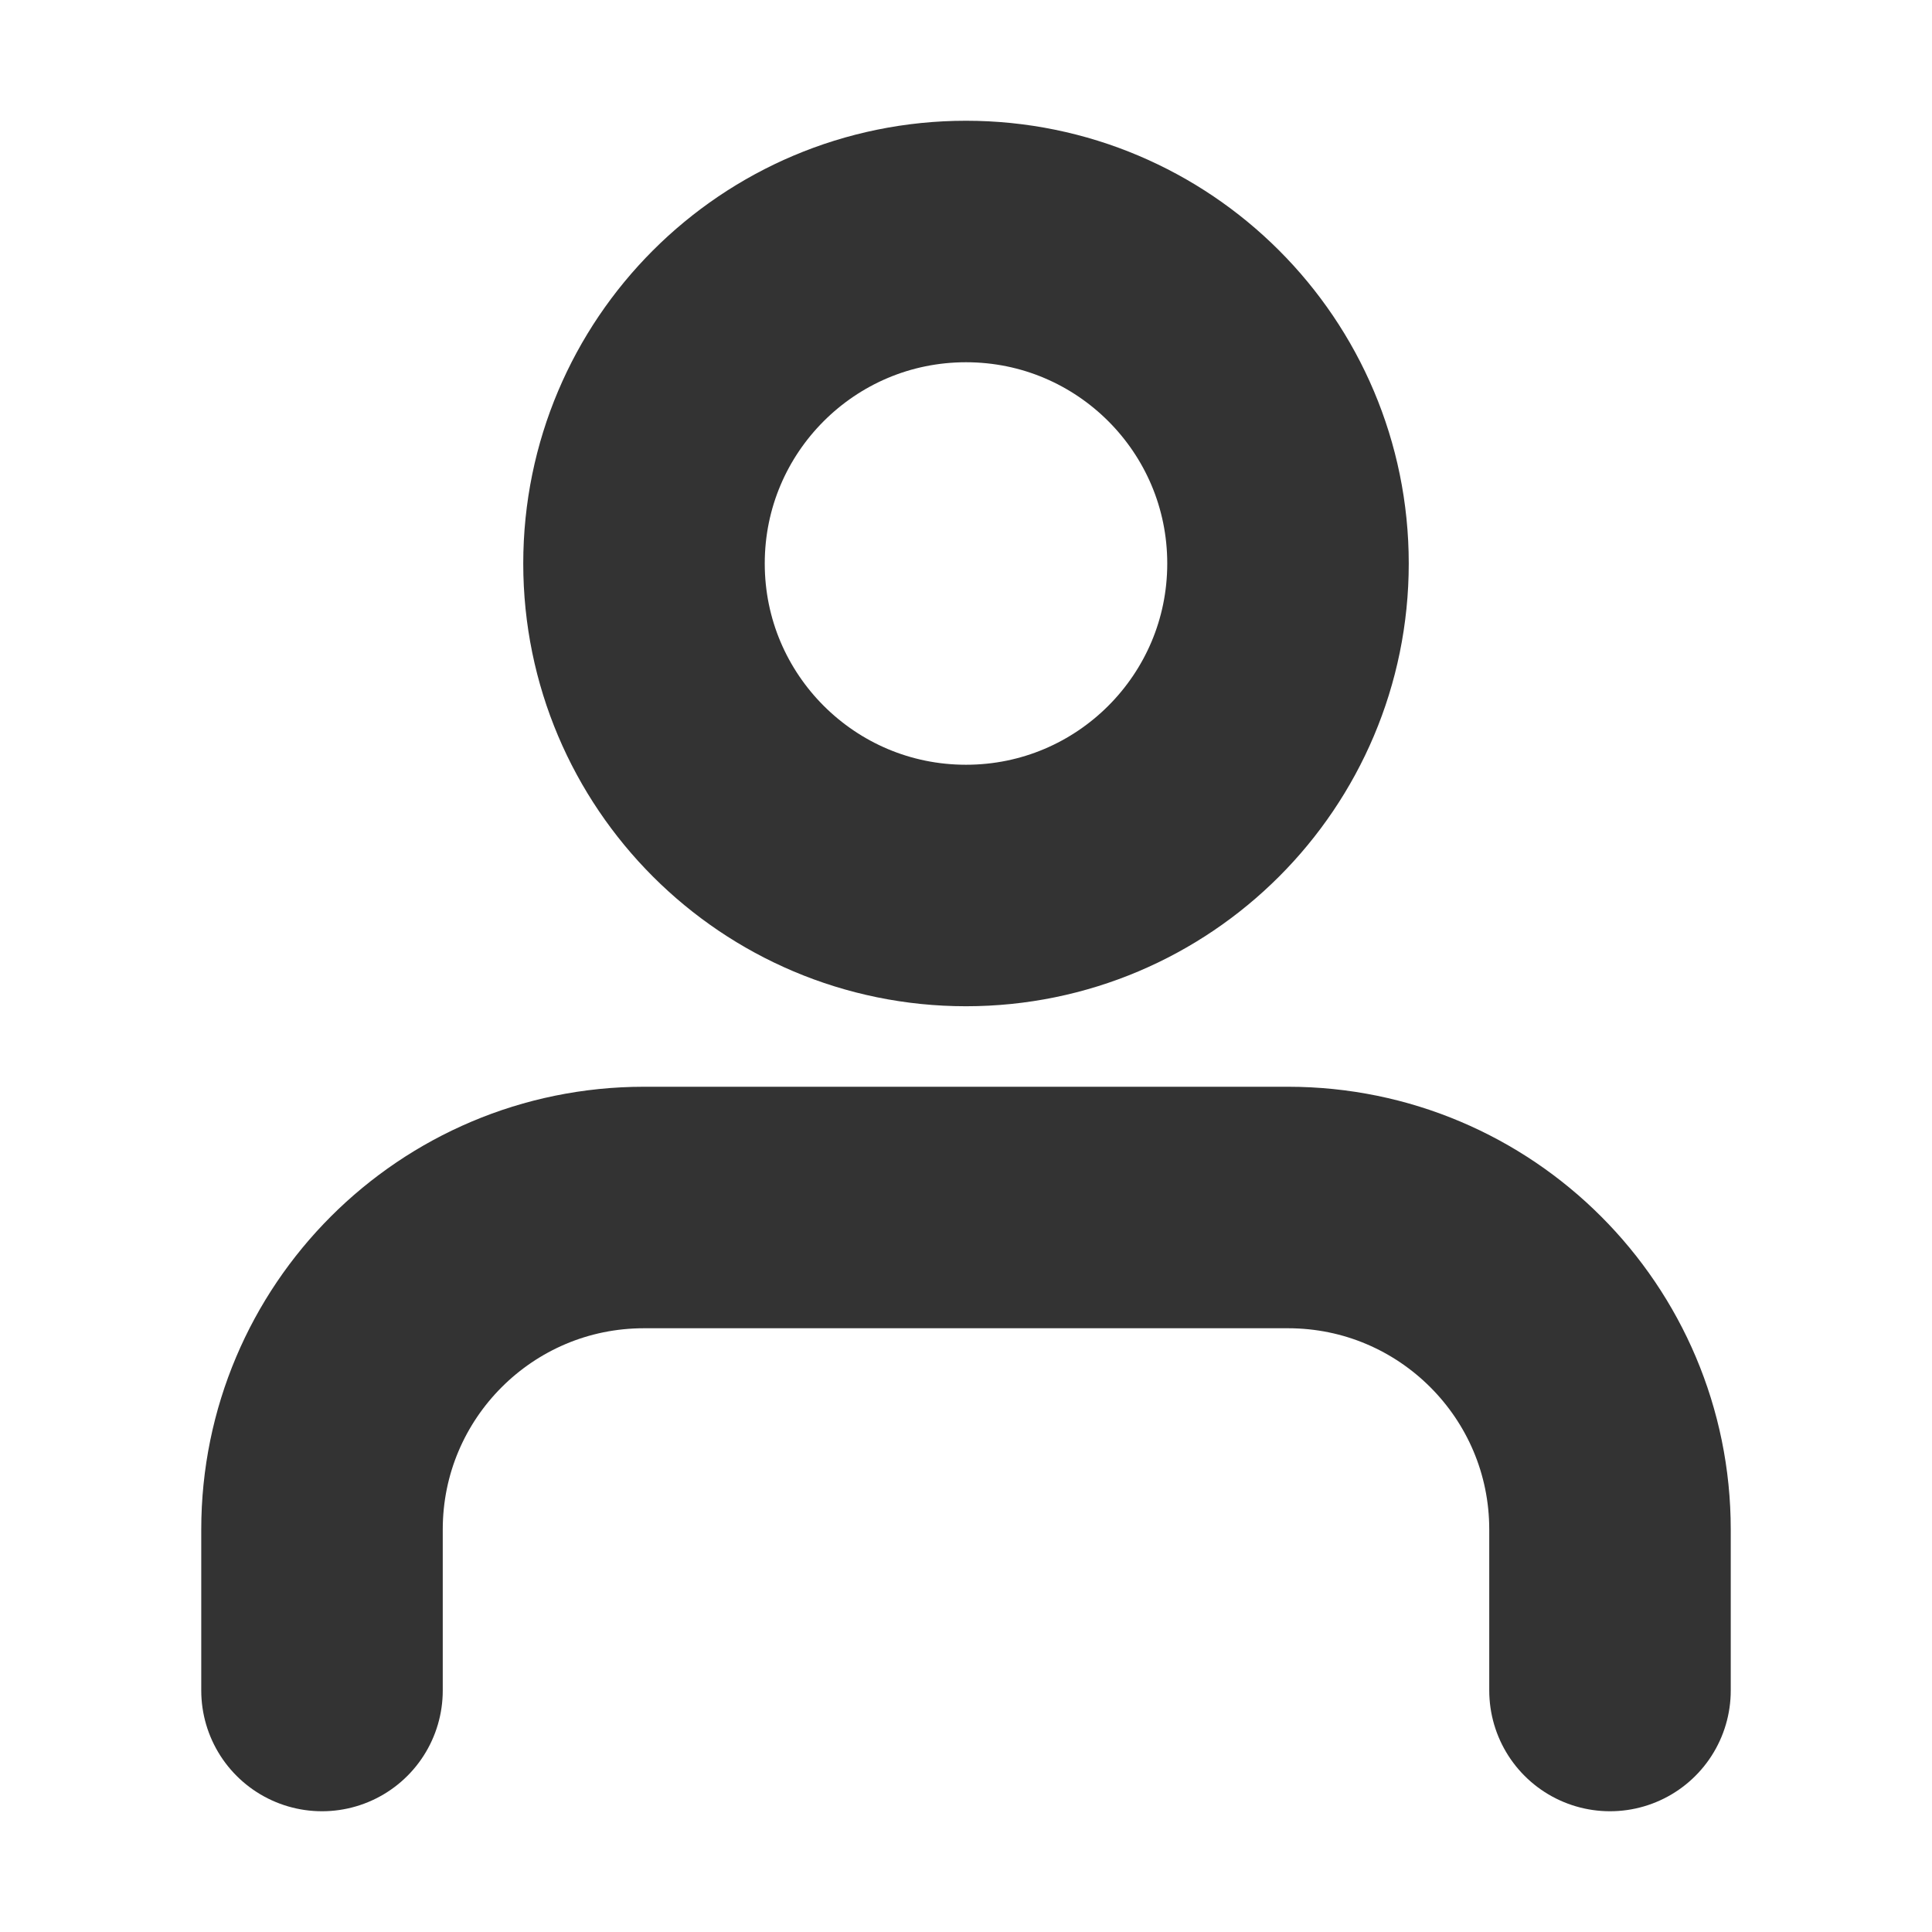
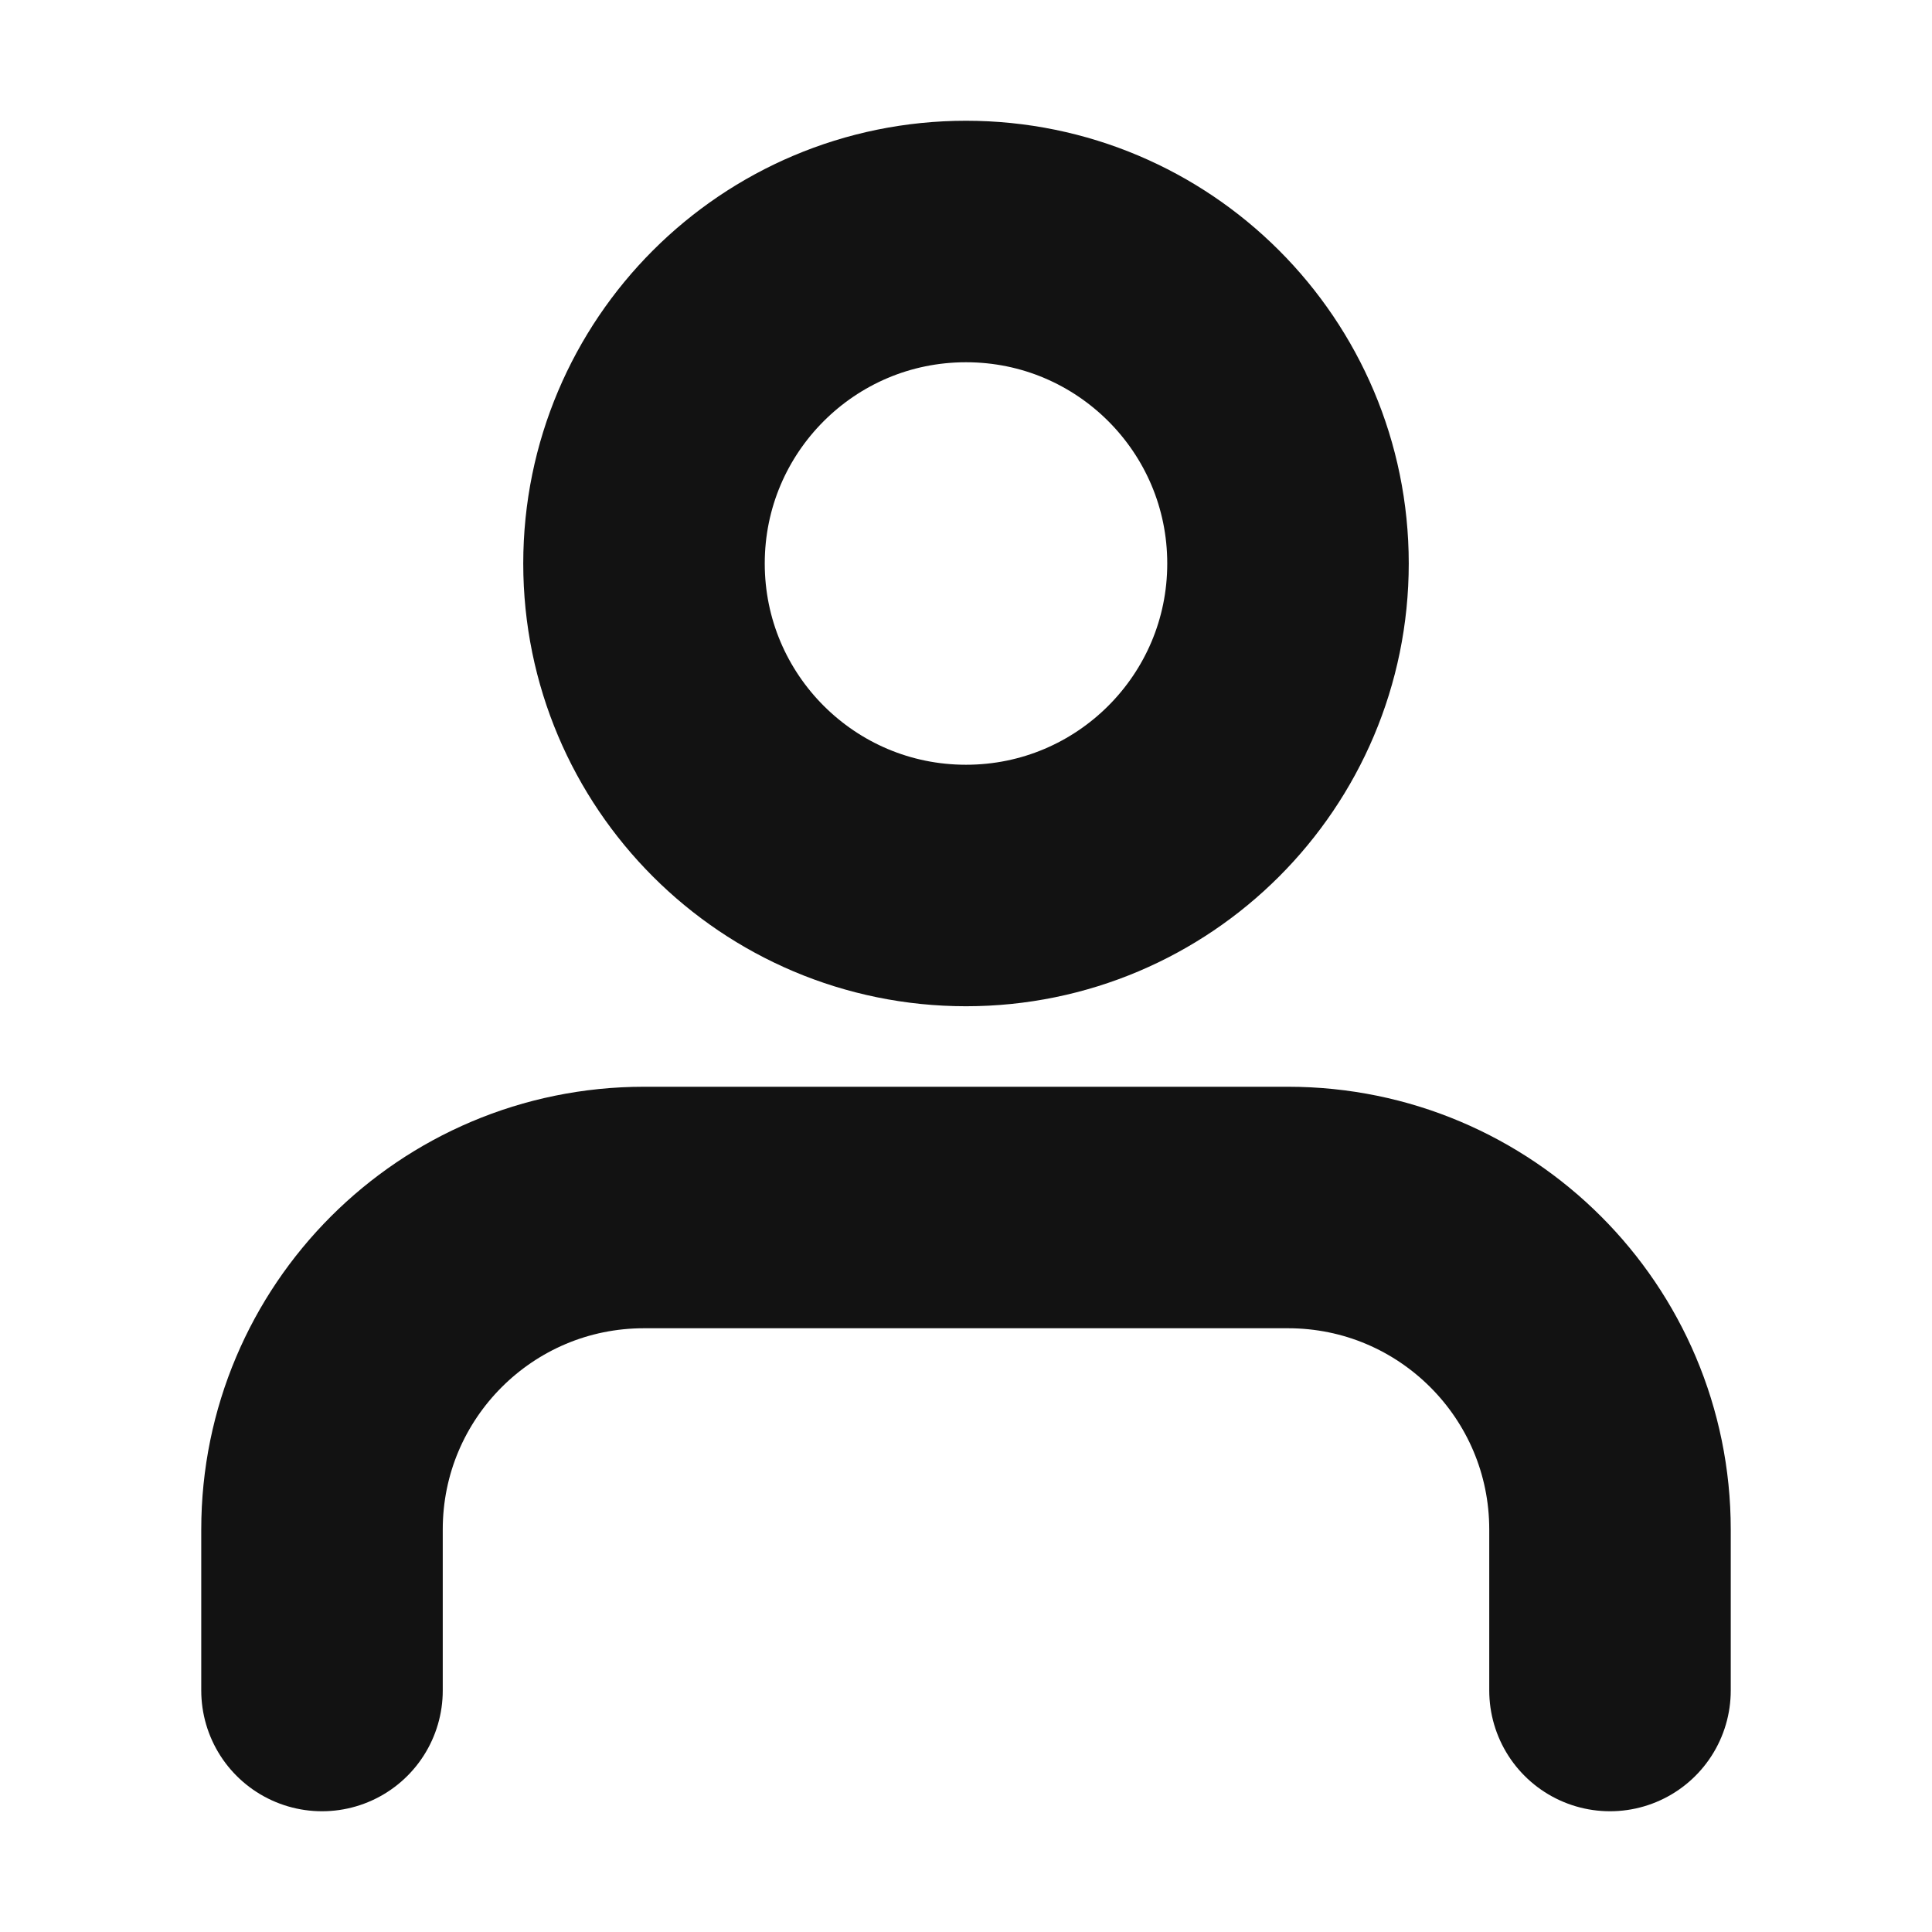
- <svg xmlns="http://www.w3.org/2000/svg" width="100" height="100" viewBox="0 0 24 24" fill="none" stroke="#333333" stroke-width="3" stroke-linecap="round" stroke-linejoin="round" class="feather feather-user">
+ <svg xmlns="http://www.w3.org/2000/svg" width="100" height="100" viewBox="0 0 24 24" fill="none" stroke="#121212" stroke-width="3" stroke-linecap="round" stroke-linejoin="round" class="feather feather-user">
  <path d="M20 21v-2a4 4 0 0 0-4-4H8a4 4 0 0 0-4 4v2" />
  <circle cx="12" cy="7" r="4" />
</svg>
